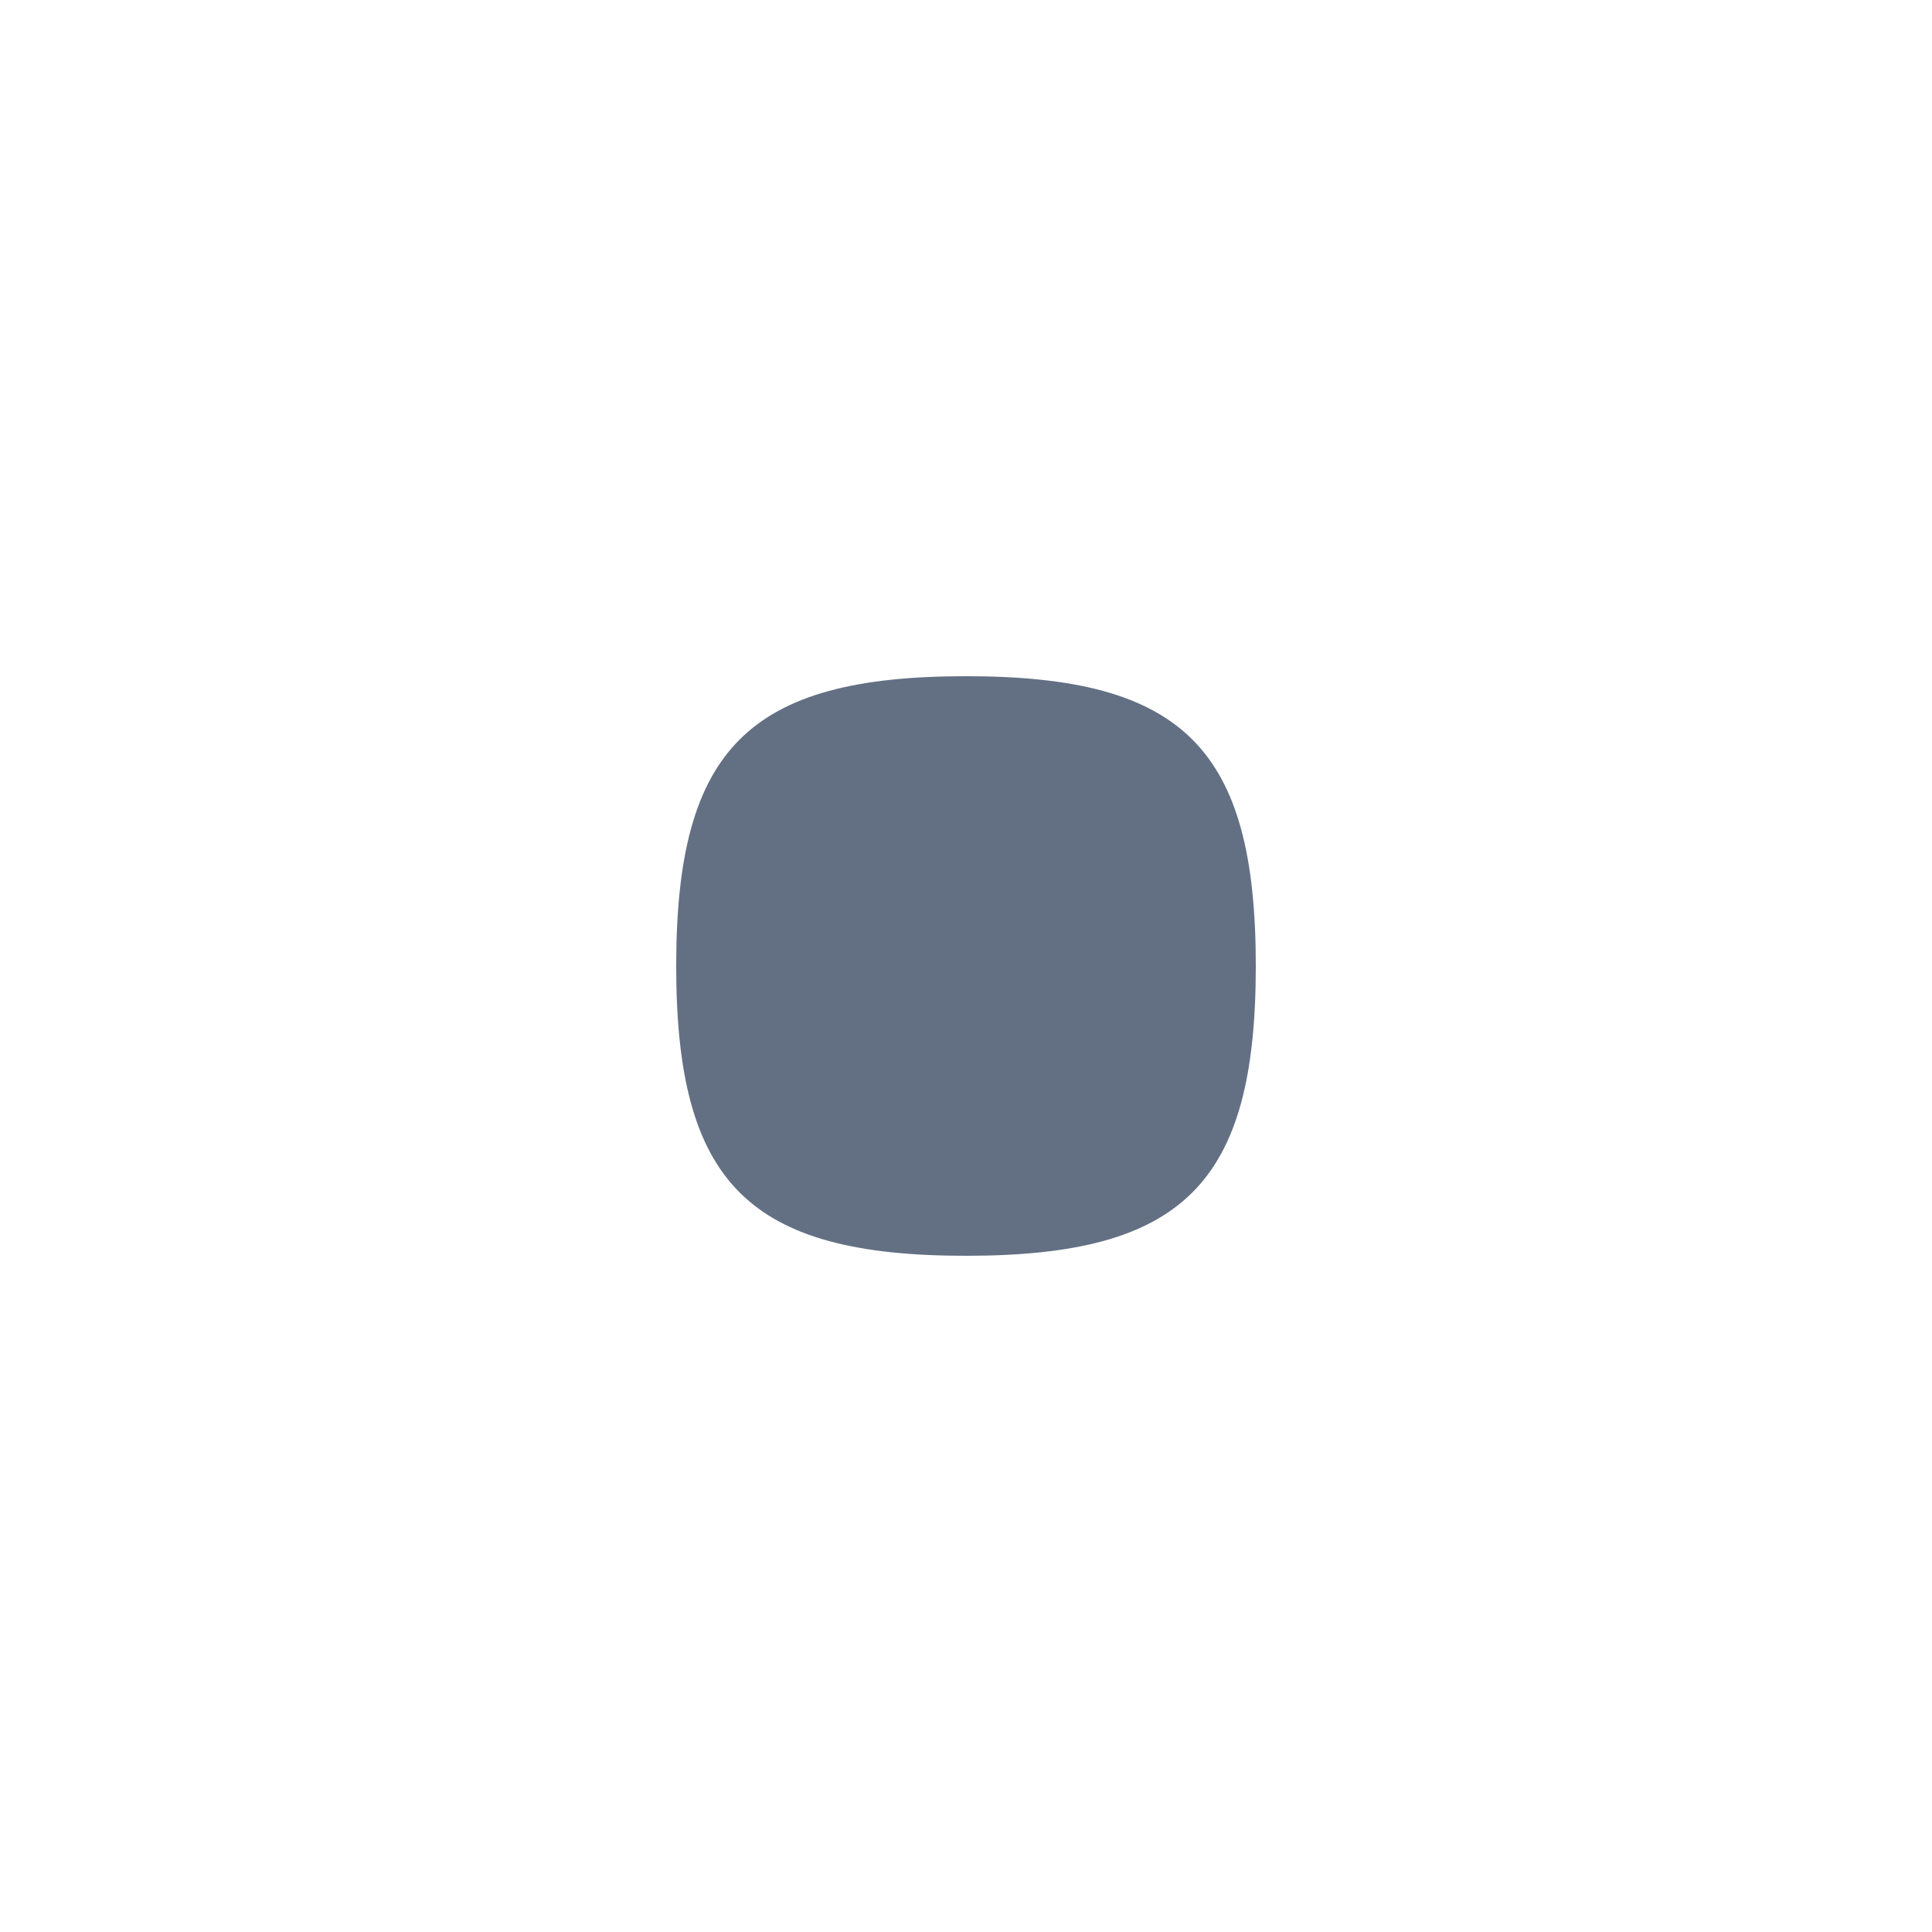
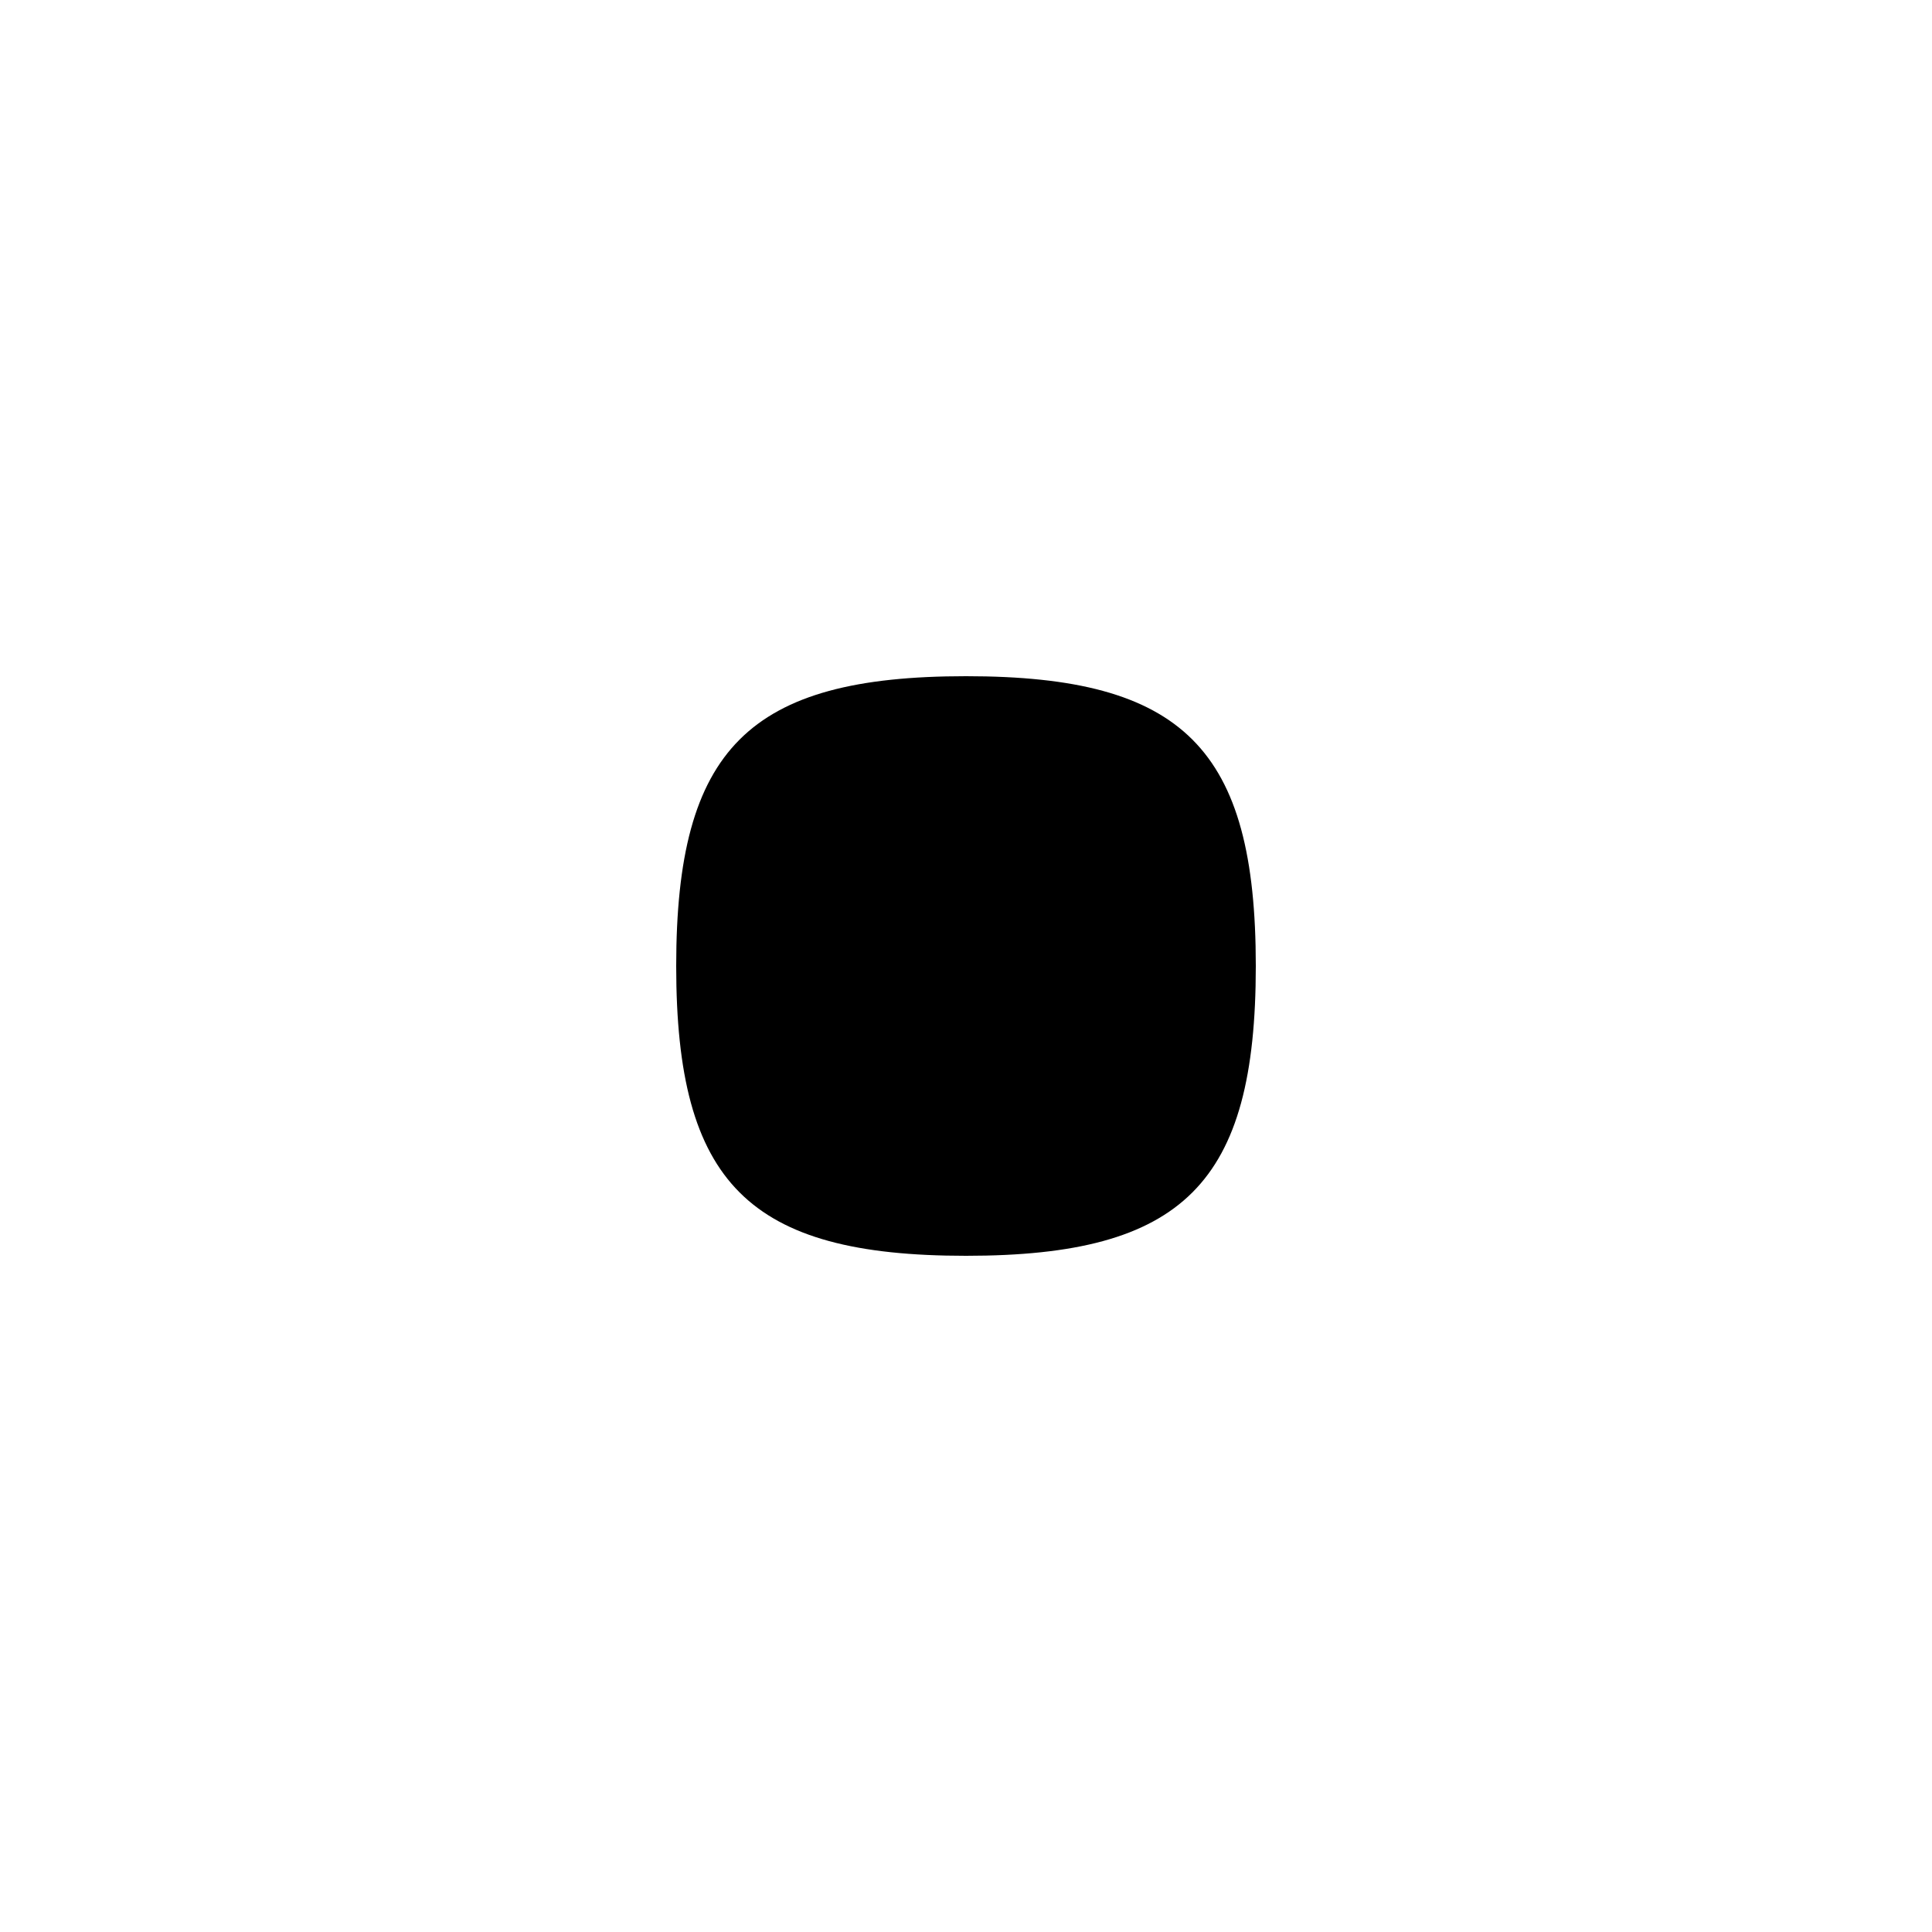
<svg xmlns="http://www.w3.org/2000/svg" width="20" height="20" viewBox="0 0 20 20" fill="none">
-   <path d="M10 7C7.75 7 7 7.75 7 10C7 12.25 7.75 13 10 13C12.25 13 13 12.25 13 10C13 7.75 12.25 7 10 7Z" fill="#011637" fill-opacity="0.61" />
+   <path d="M10 7C7.75 7 7 7.75 7 10C7 12.25 7.75 13 10 13C12.25 13 13 12.25 13 10C13 7.75 12.25 7 10 7Z" fill="currentColor" />
</svg>
